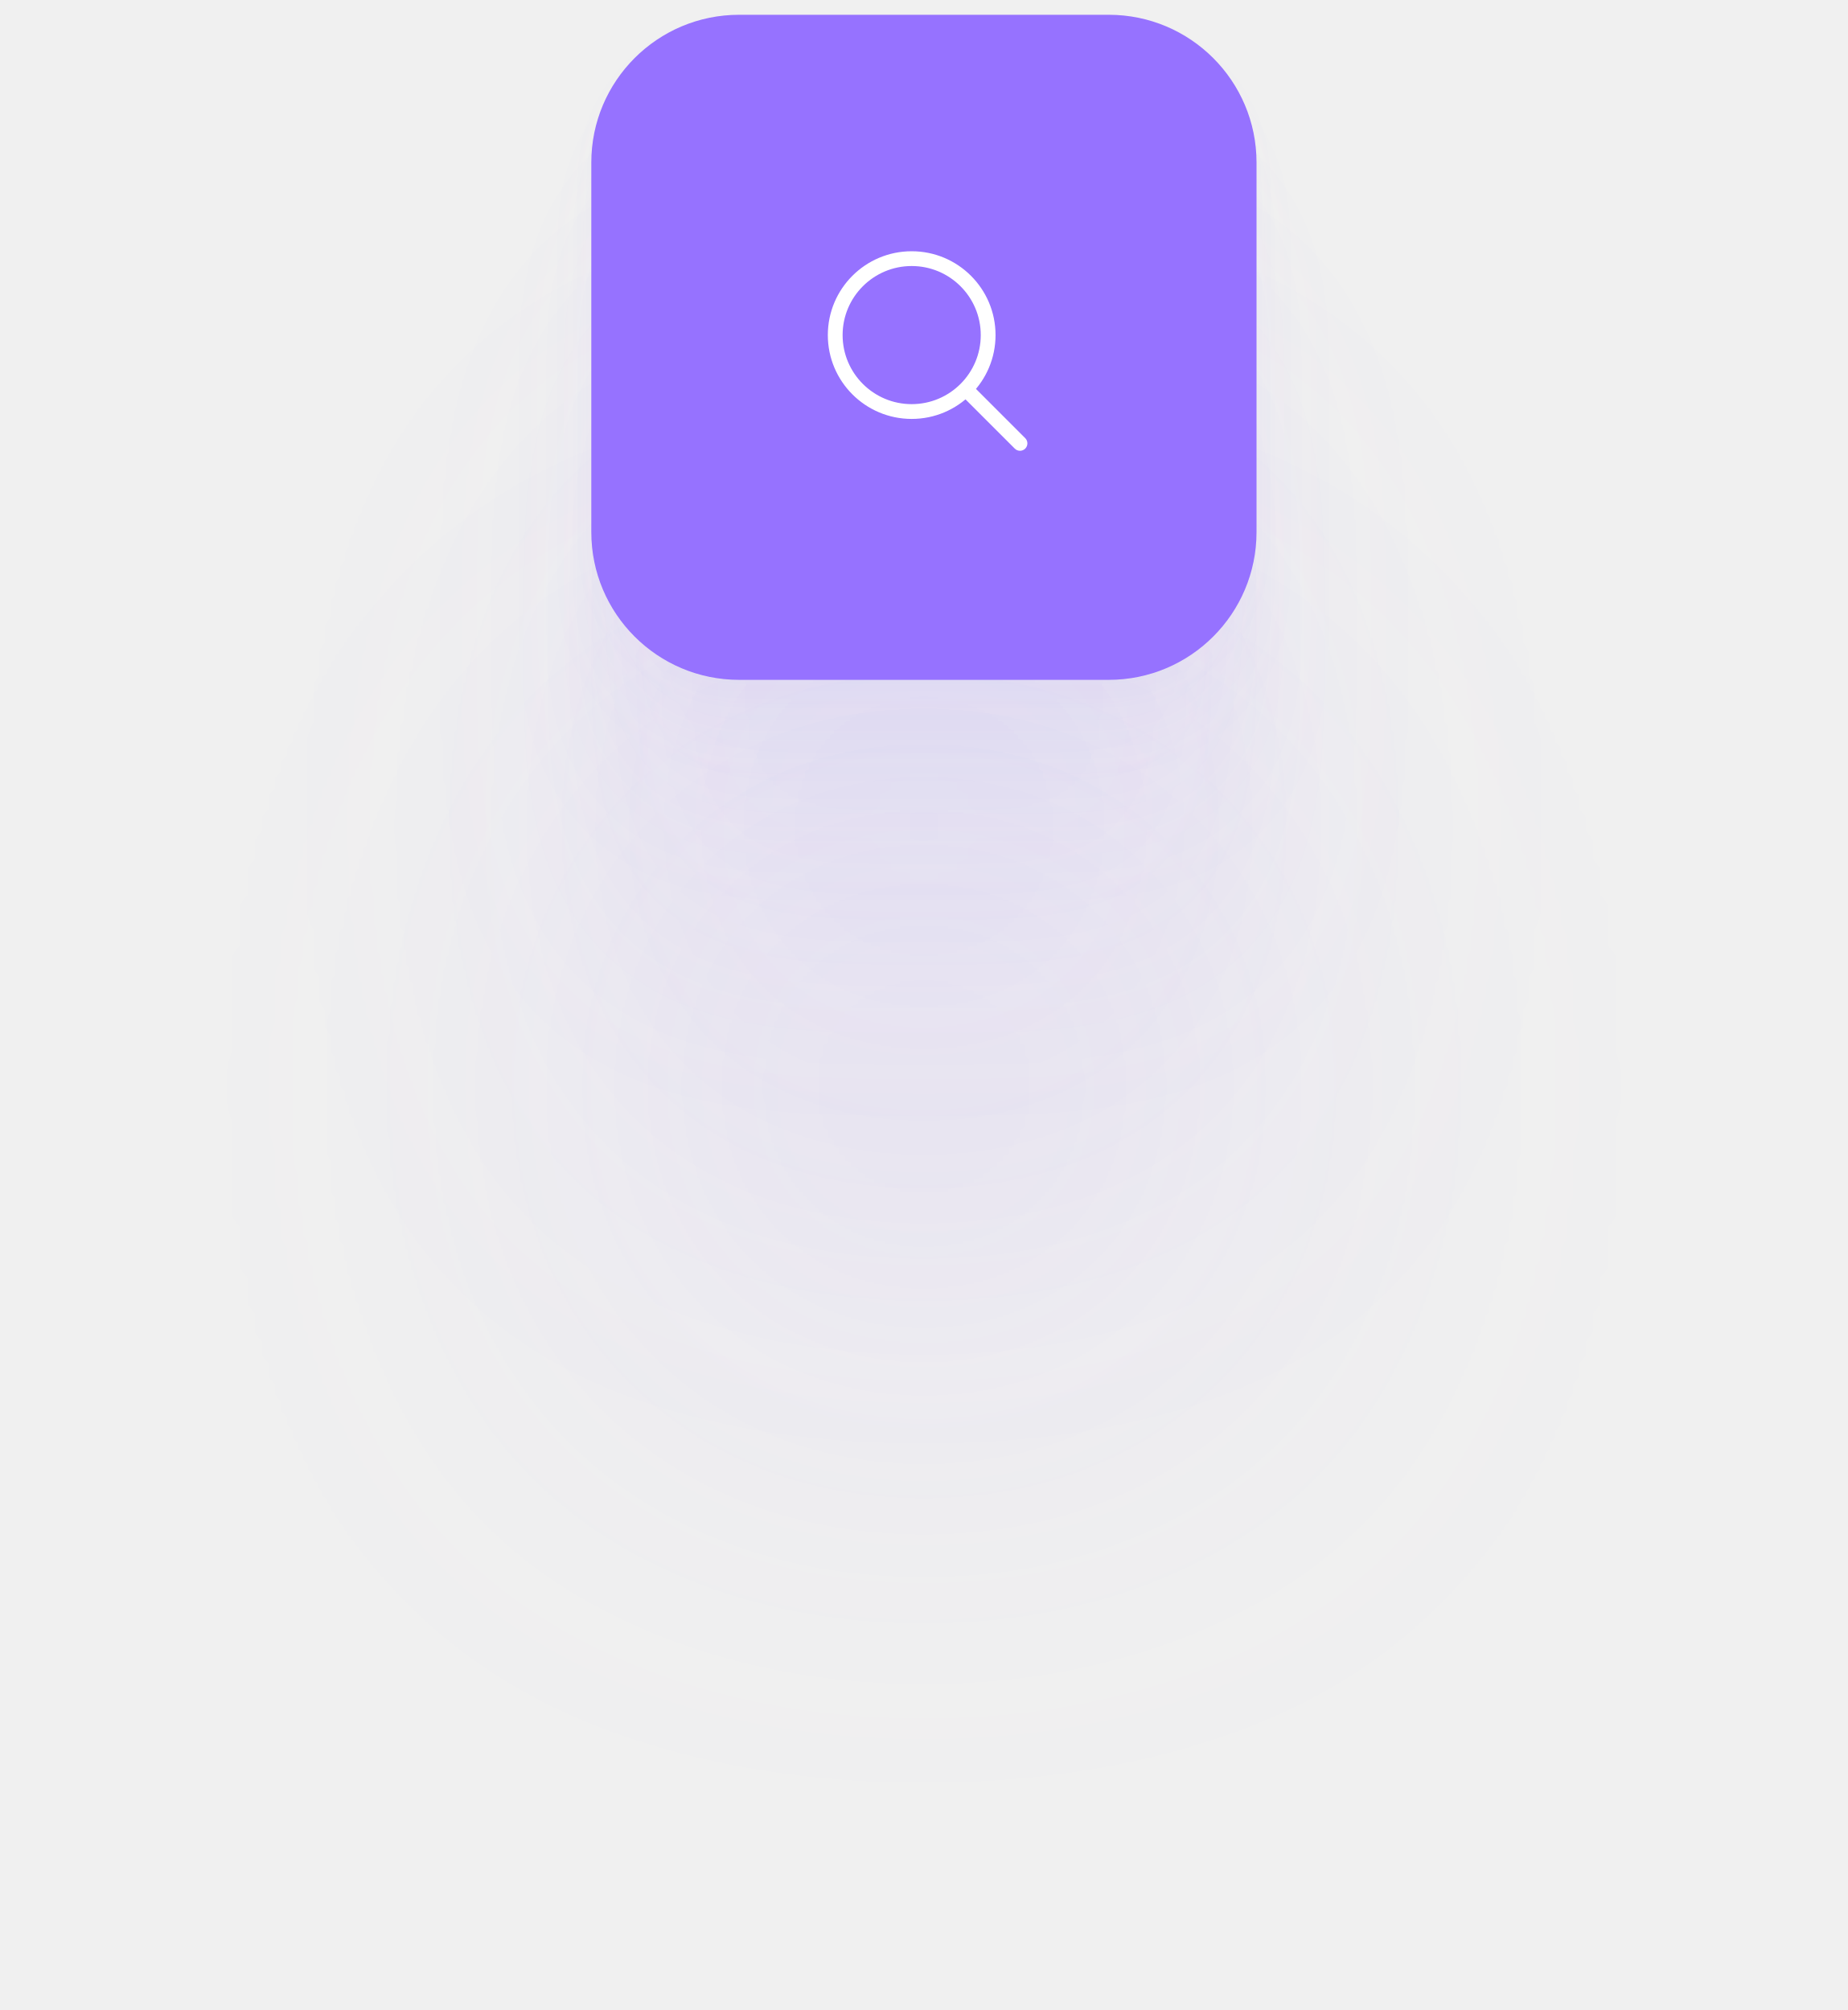
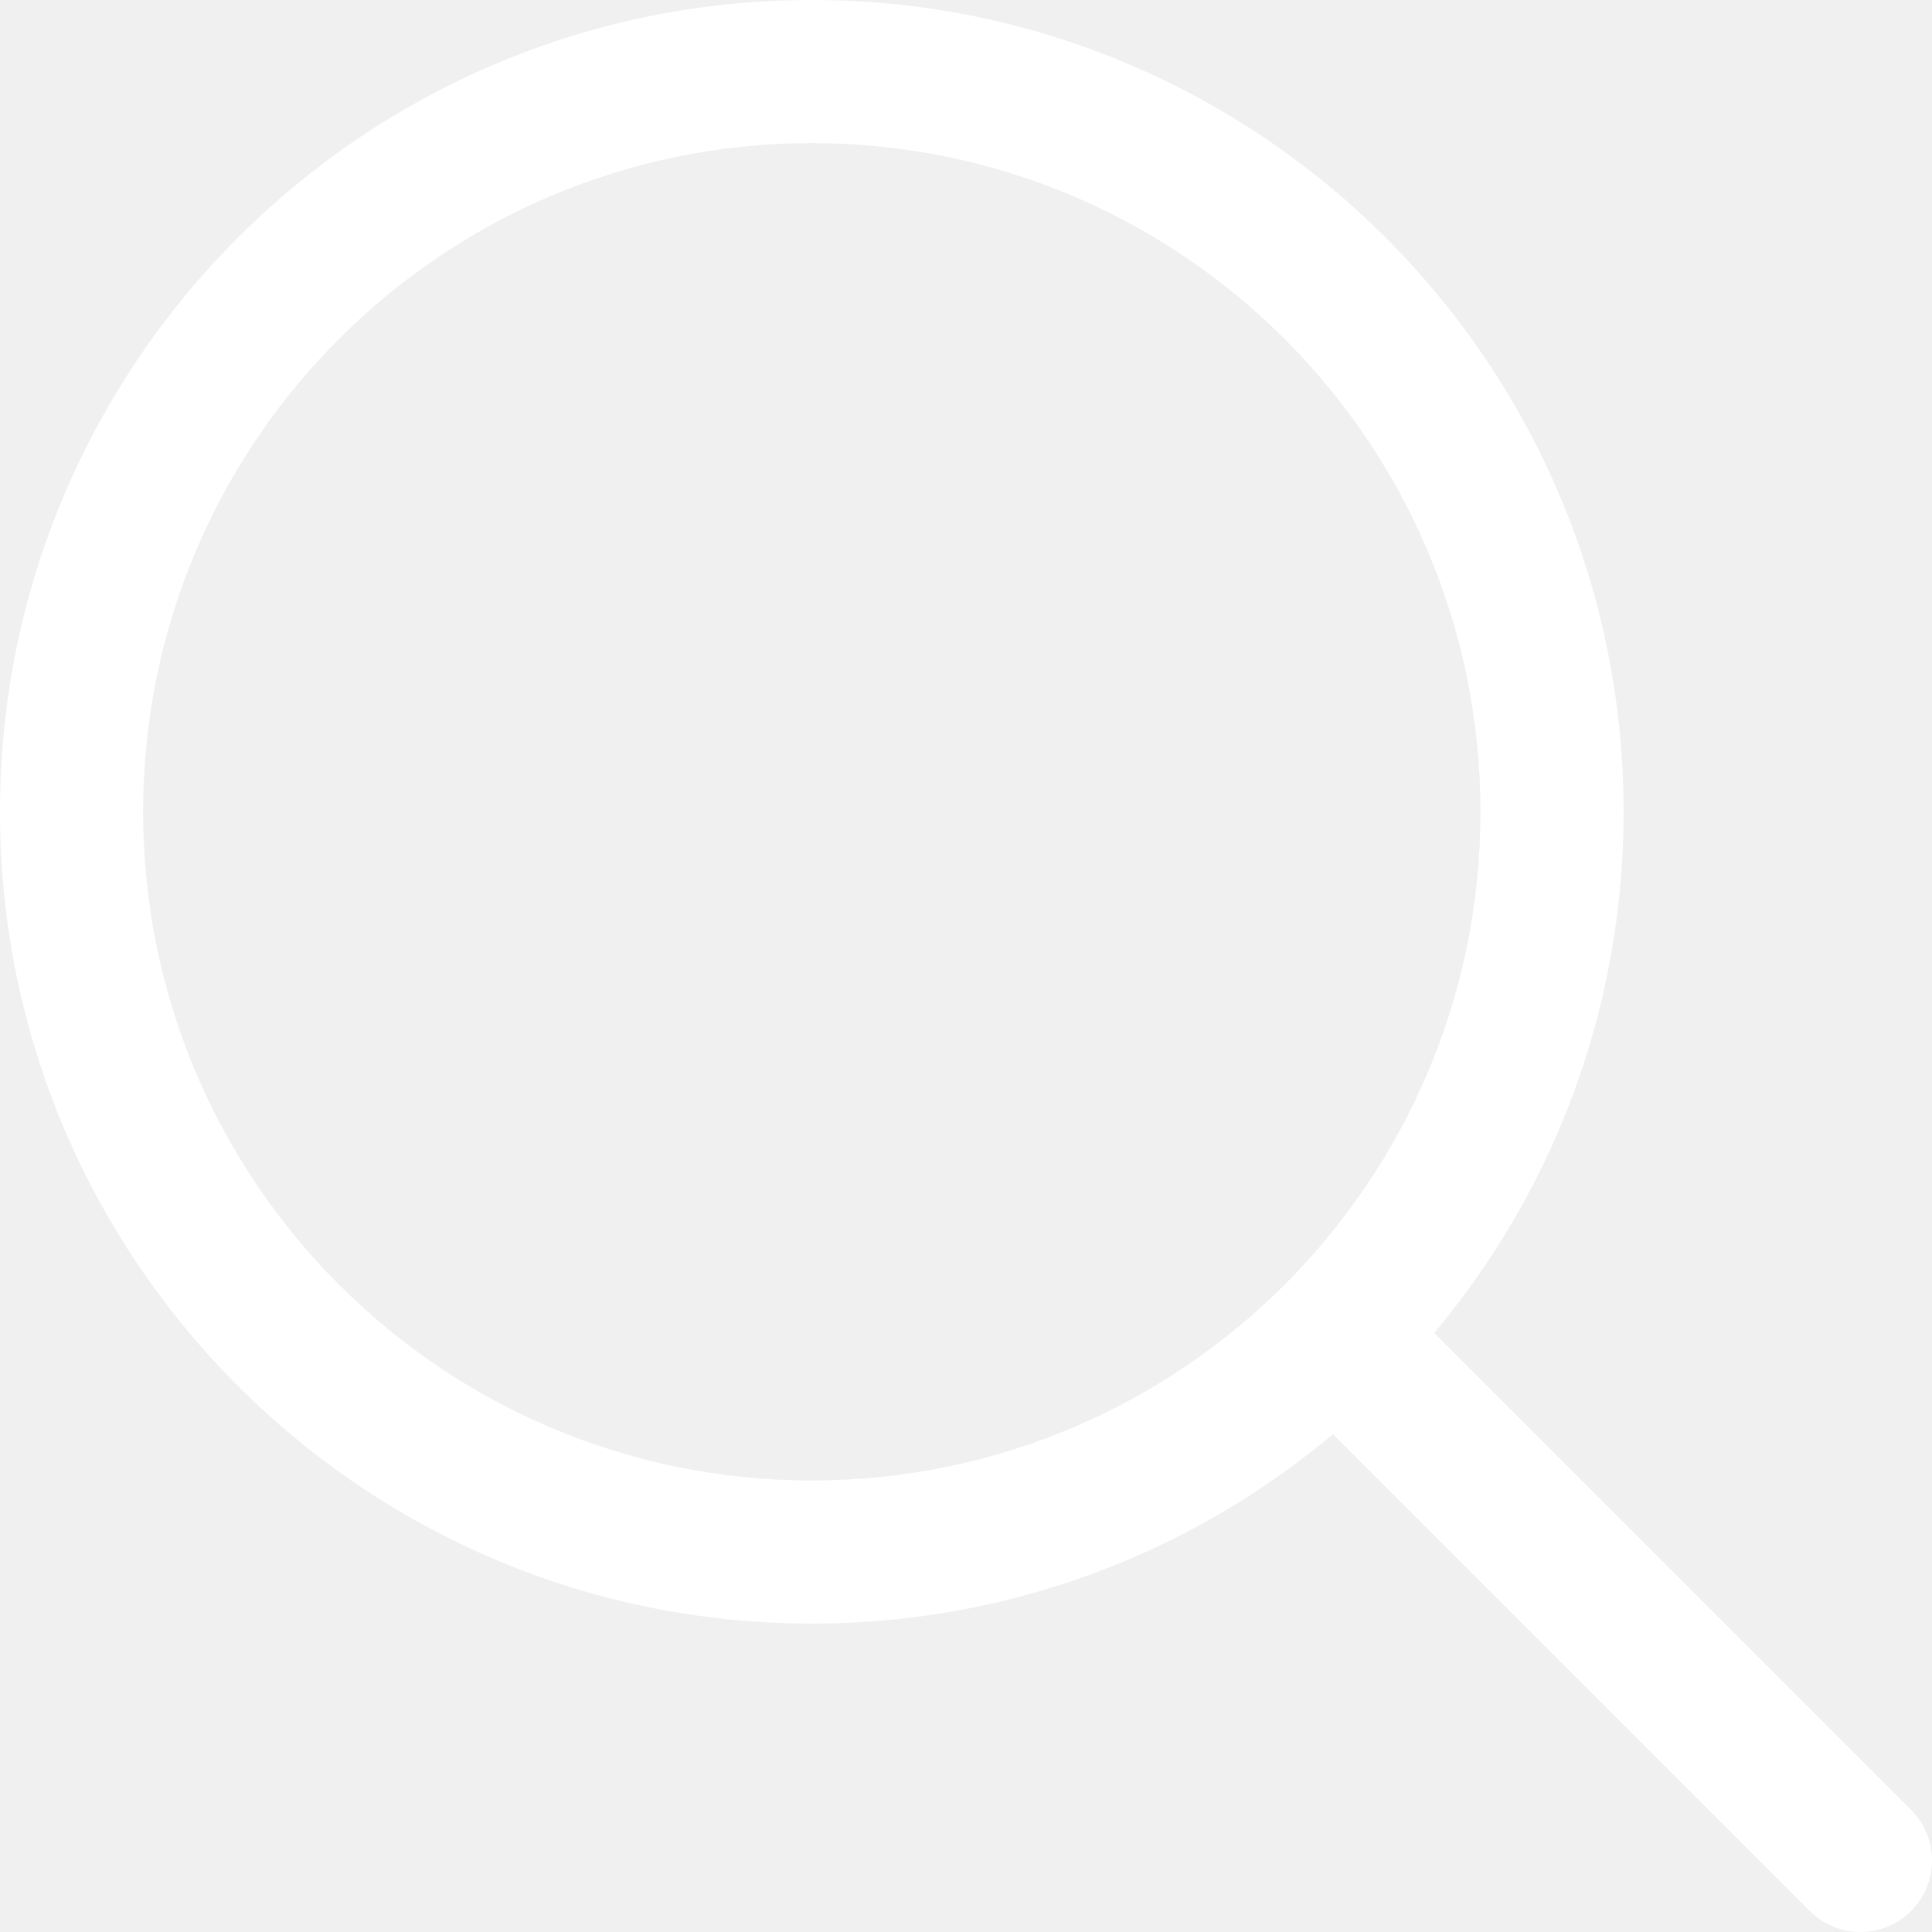
- <svg xmlns="http://www.w3.org/2000/svg" width="250" height="272" viewBox="0 0 250 272" fill="none">
-   <g filter="url(#filter0_dddddd_2_114)">
-     <rect x="80" y="2" width="90" height="90" rx="20" fill="#9672FF" />
-   </g>
-   <path d="M137.293 60.707C137.683 61.098 138.317 61.098 138.707 60.707C139.098 60.317 139.098 59.683 138.707 59.293L137.293 60.707ZM138.707 59.293L131.38 51.965L129.965 53.38L137.293 60.707L138.707 59.293ZM132.69 45.345C132.69 50.506 128.506 54.69 123.345 54.69V56.69C129.61 56.69 134.69 51.61 134.69 45.345H132.69ZM123.345 54.69C118.184 54.69 114 50.506 114 45.345H112C112 51.61 117.079 56.69 123.345 56.69V54.69ZM114 45.345C114 40.184 118.184 36 123.345 36V34C117.079 34 112 39.079 112 45.345H114ZM123.345 36C128.506 36 132.69 40.184 132.69 45.345H134.69C134.69 39.079 129.61 34 123.345 34V36Z" fill="white" />
-   <defs>
-     <filter id="filter0_dddddd_2_114" x="0" y="0.704" width="250" height="271.296" filterUnits="userSpaceOnUse" color-interpolation-filters="sRGB">
-       <feFlood flood-opacity="0" result="BackgroundImageFix" />
-       <feColorMatrix in="SourceAlpha" type="matrix" values="0 0 0 0 0 0 0 0 0 0 0 0 0 0 0 0 0 0 127 0" result="hardAlpha" />
-       <feOffset dy="1.852" />
-       <feGaussianBlur stdDeviation="1.574" />
-       <feColorMatrix type="matrix" values="0 0 0 0 0.588 0 0 0 0 0.447 0 0 0 0 1 0 0 0 0.017 0" />
-       <feBlend mode="normal" in2="BackgroundImageFix" result="effect1_dropShadow_2_114" />
-       <feColorMatrix in="SourceAlpha" type="matrix" values="0 0 0 0 0 0 0 0 0 0 0 0 0 0 0 0 0 0 127 0" result="hardAlpha" />
-       <feOffset dy="8.148" />
-       <feGaussianBlur stdDeviation="3.259" />
-       <feColorMatrix type="matrix" values="0 0 0 0 0.588 0 0 0 0 0.447 0 0 0 0 1 0 0 0 0.027 0" />
-       <feBlend mode="normal" in2="effect1_dropShadow_2_114" result="effect2_dropShadow_2_114" />
-       <feColorMatrix in="SourceAlpha" type="matrix" values="0 0 0 0 0 0 0 0 0 0 0 0 0 0 0 0 0 0 127 0" result="hardAlpha" />
-       <feOffset dy="20" />
-       <feGaussianBlur stdDeviation="6.5" />
-       <feColorMatrix type="matrix" values="0 0 0 0 0.588 0 0 0 0 0.447 0 0 0 0 1 0 0 0 0.035 0" />
-       <feBlend mode="normal" in2="effect2_dropShadow_2_114" result="effect3_dropShadow_2_114" />
-       <feColorMatrix in="SourceAlpha" type="matrix" values="0 0 0 0 0 0 0 0 0 0 0 0 0 0 0 0 0 0 127 0" result="hardAlpha" />
-       <feOffset dy="38.519" />
-       <feGaussianBlur stdDeviation="12.741" />
-       <feColorMatrix type="matrix" values="0 0 0 0 0.588 0 0 0 0 0.447 0 0 0 0 1 0 0 0 0.043 0" />
-       <feBlend mode="normal" in2="effect3_dropShadow_2_114" result="effect4_dropShadow_2_114" />
-       <feColorMatrix in="SourceAlpha" type="matrix" values="0 0 0 0 0 0 0 0 0 0 0 0 0 0 0 0 0 0 127 0" result="hardAlpha" />
-       <feOffset dy="64.815" />
-       <feGaussianBlur stdDeviation="23.426" />
-       <feColorMatrix type="matrix" values="0 0 0 0 0.588 0 0 0 0 0.447 0 0 0 0 1 0 0 0 0.053 0" />
-       <feBlend mode="normal" in2="effect4_dropShadow_2_114" result="effect5_dropShadow_2_114" />
-       <feColorMatrix in="SourceAlpha" type="matrix" values="0 0 0 0 0 0 0 0 0 0 0 0 0 0 0 0 0 0 127 0" result="hardAlpha" />
-       <feOffset dy="100" />
-       <feGaussianBlur stdDeviation="40" />
-       <feColorMatrix type="matrix" values="0 0 0 0 0.588 0 0 0 0 0.447 0 0 0 0 1 0 0 0 0.07 0" />
-       <feBlend mode="normal" in2="effect5_dropShadow_2_114" result="effect6_dropShadow_2_114" />
-       <feBlend mode="normal" in="SourceGraphic" in2="effect6_dropShadow_2_114" result="shape" />
-     </filter>
-   </defs>
+ <svg xmlns="http://www.w3.org/2000/svg" width="27" height="27" viewBox="0 0 27 27" fill="none">
+   <path d="M25.293 26.707C25.683 27.098 26.317 27.098 26.707 26.707C27.098 26.317 27.098 25.683 26.707 25.293L25.293 26.707ZM26.707 25.293L19.38 17.965L17.965 19.38L25.293 26.707L26.707 25.293ZM20.69 11.345C20.69 16.506 16.506 20.69 11.345 20.69V22.69C17.61 22.69 22.69 17.61 22.69 11.345H20.69ZM11.345 20.69C6.184 20.69 2 16.506 2 11.345H0C0 17.61 5.079 22.69 11.345 22.69V20.69ZM2 11.345C2 6.184 6.184 2 11.345 2V0C5.079 0 0 5.079 0 11.345H2ZM11.345 2C16.506 2 20.69 6.184 20.69 11.345H22.69C22.69 5.079 17.61 0 11.345 0V2Z" fill="white" />
</svg>
